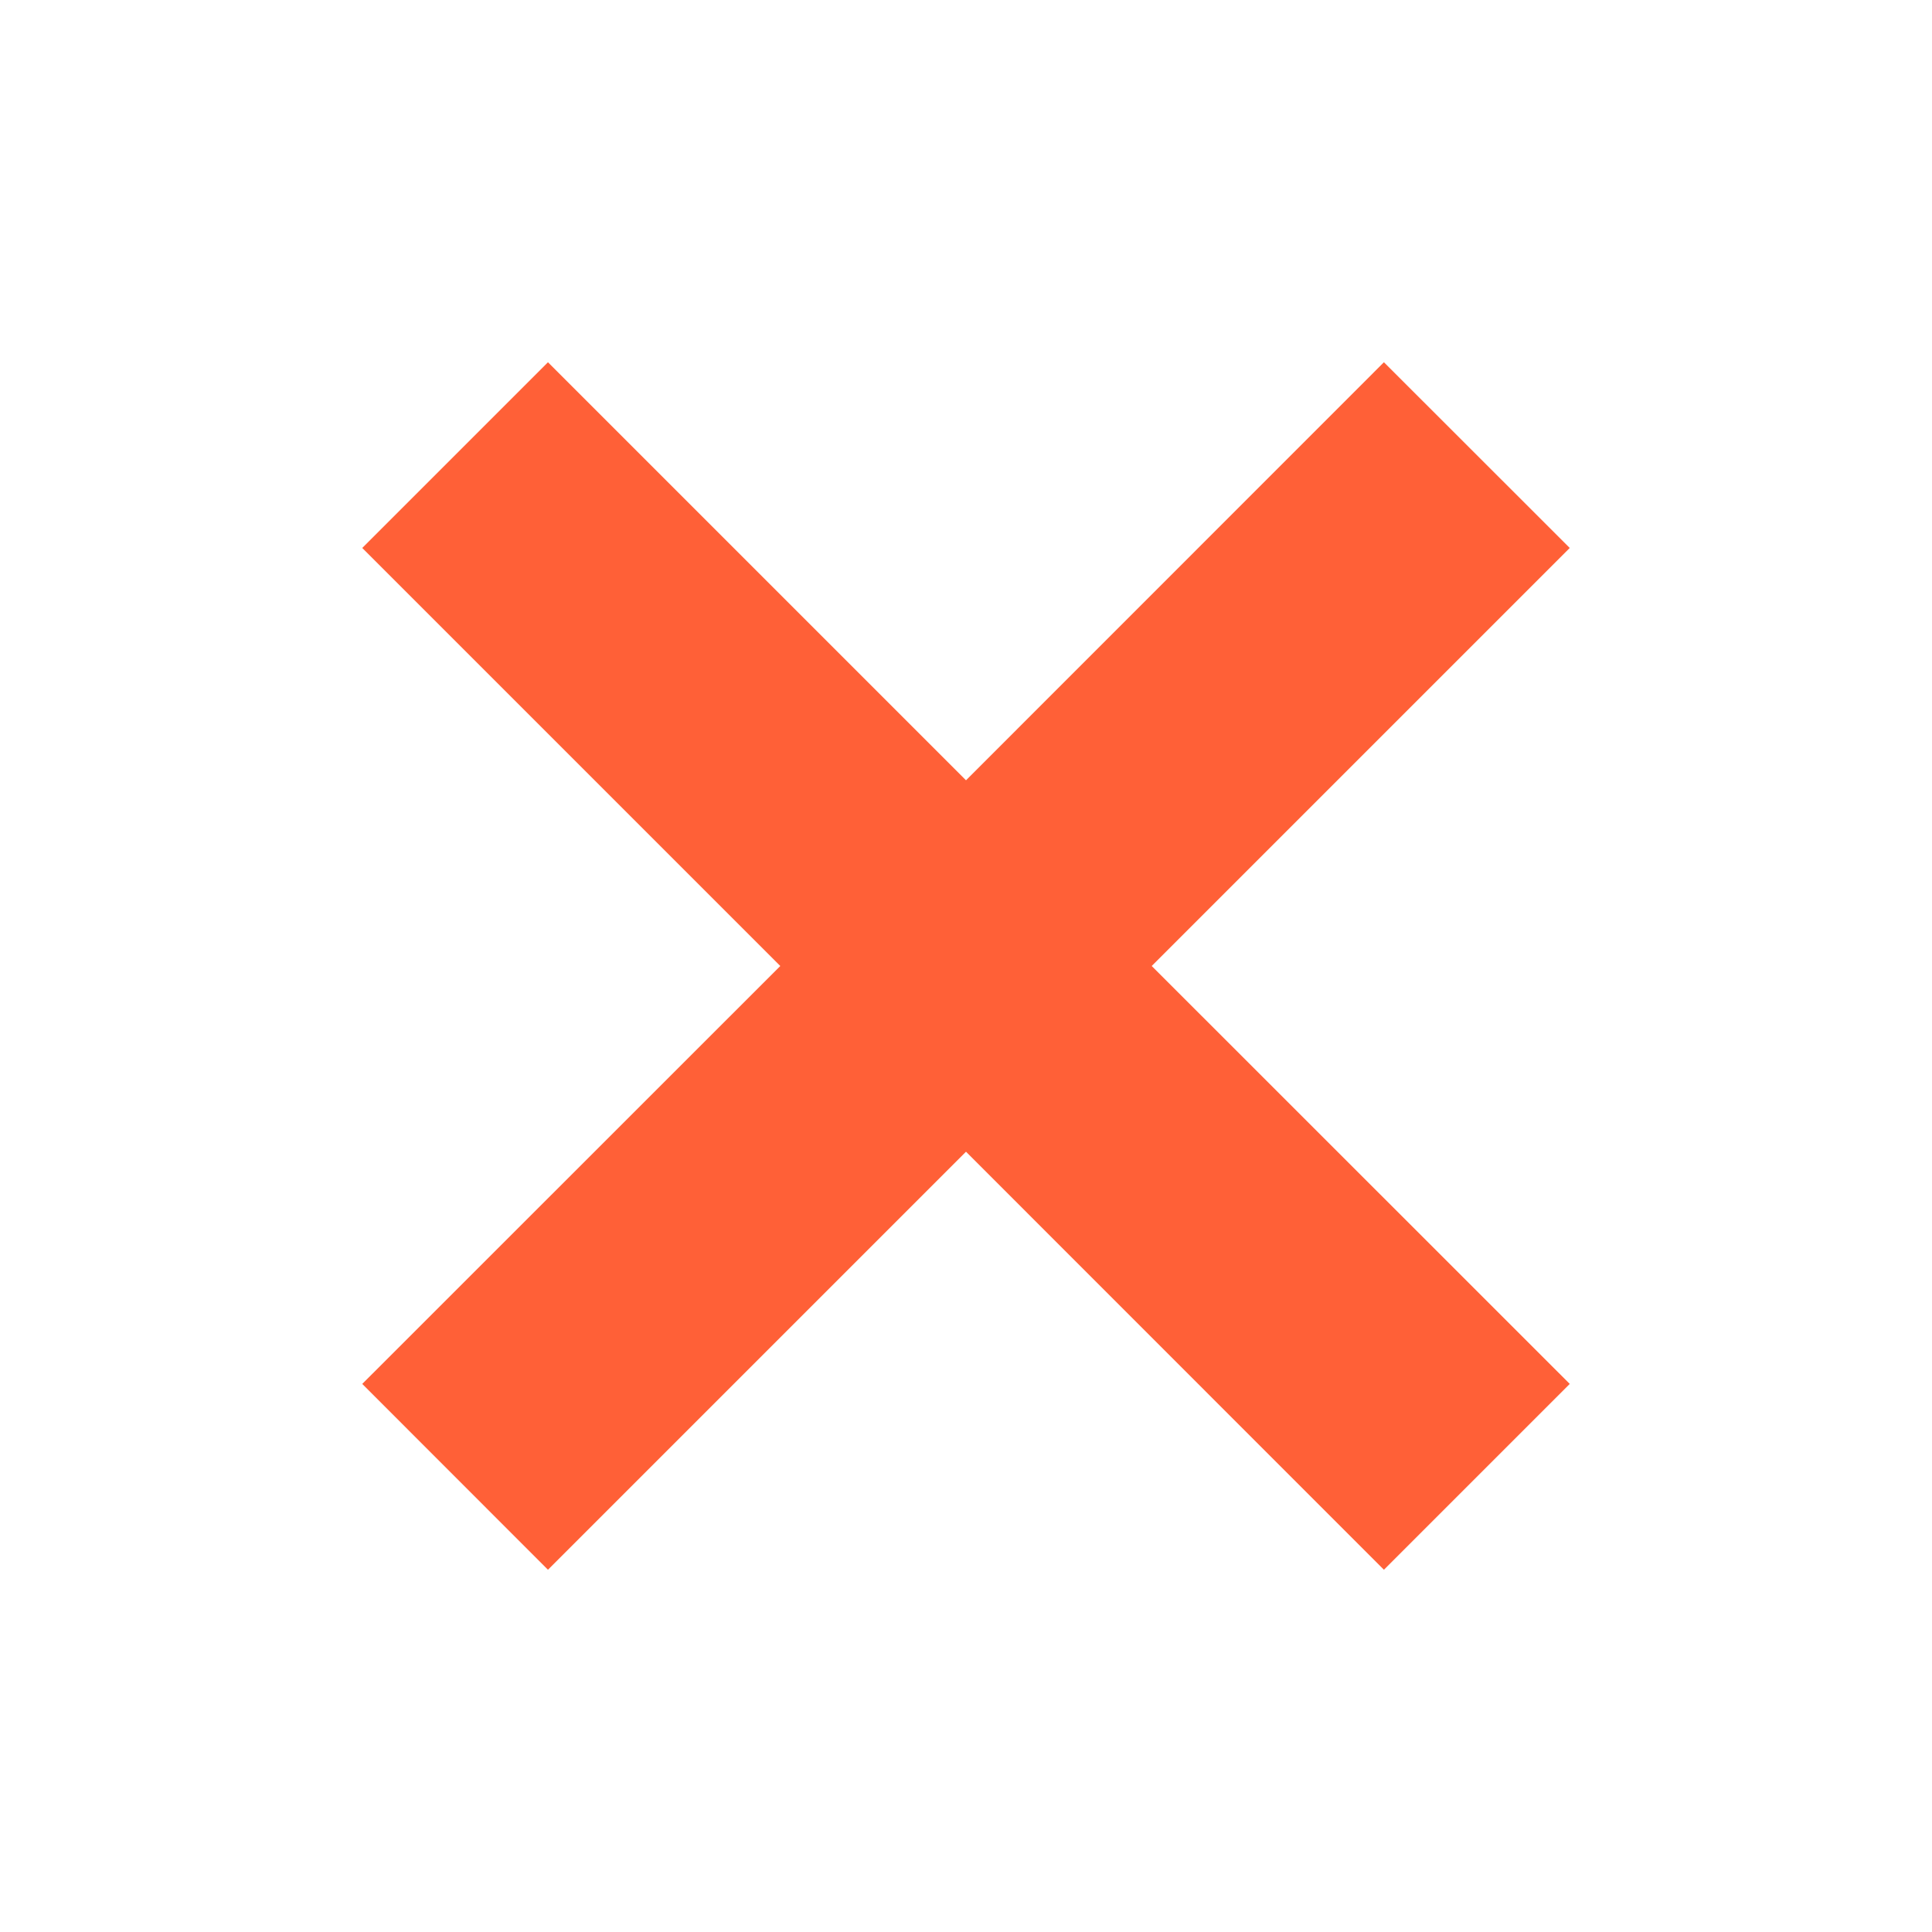
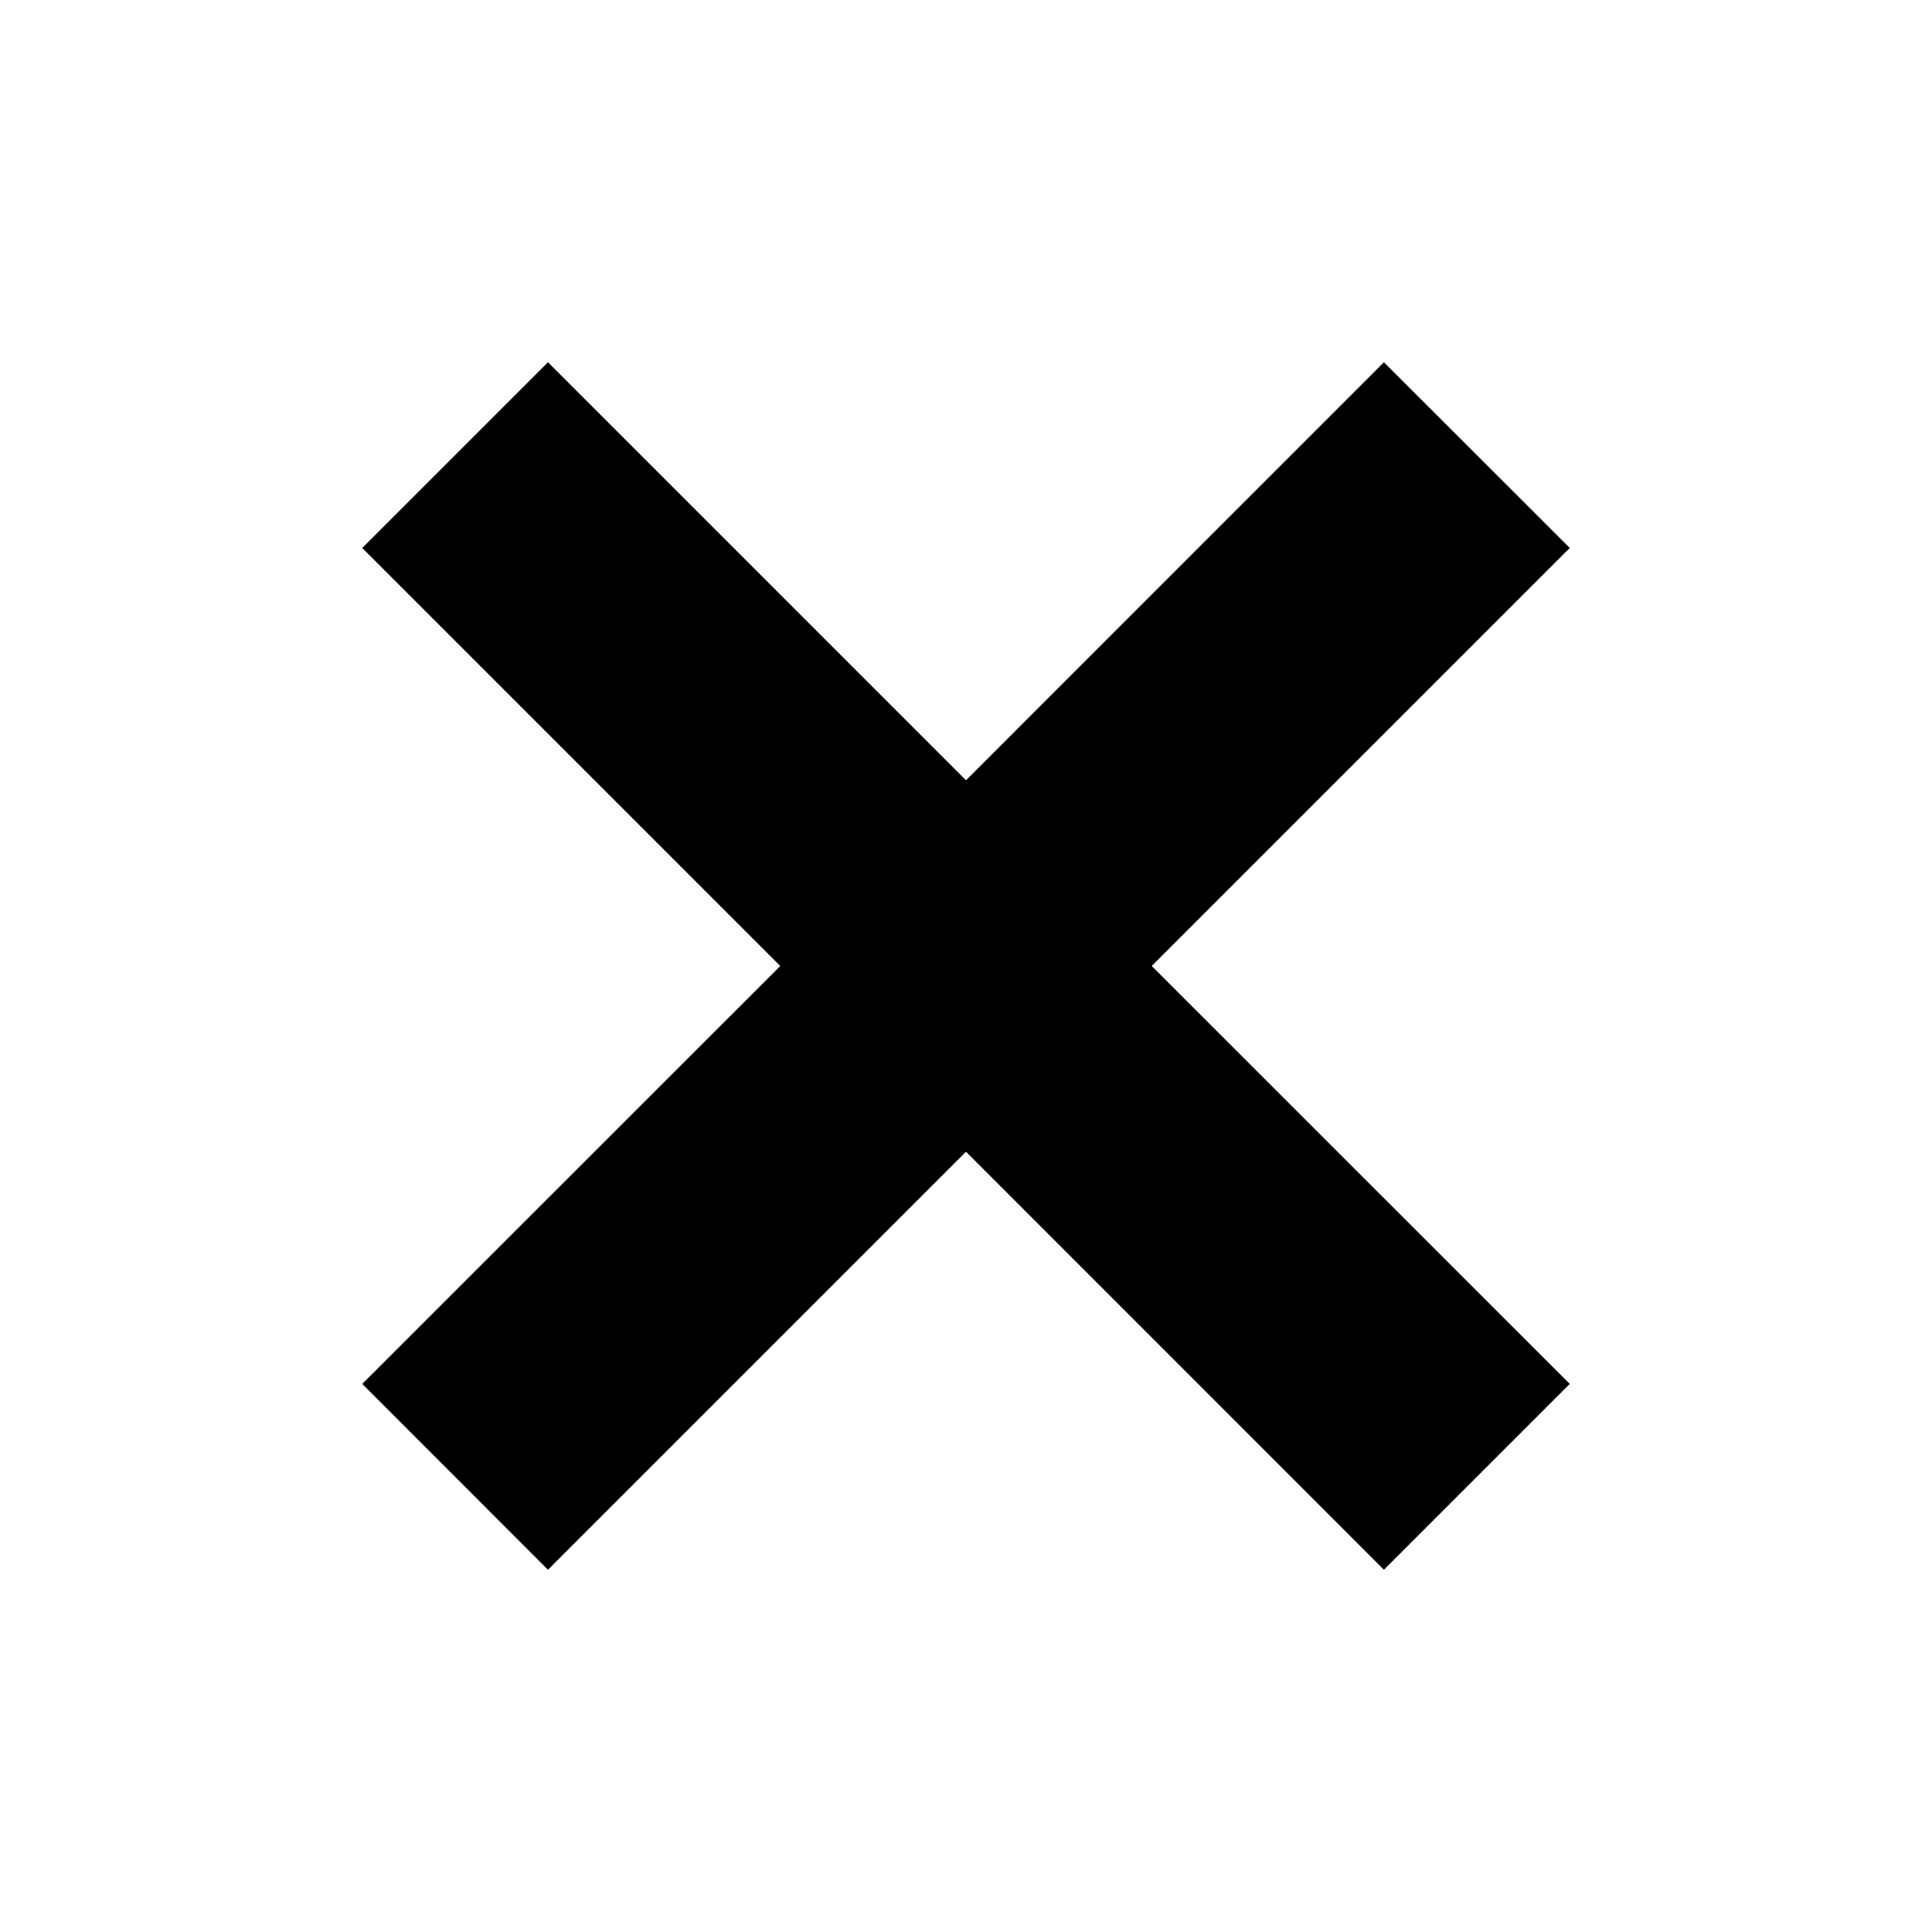
- <svg xmlns="http://www.w3.org/2000/svg" width="16" height="16" viewBox="0 0 16 16" fill="none">
-   <path fill-rule="evenodd" clip-rule="evenodd" d="M13 4.538L11.461 3L8 6.462L4.538 3L3 4.538L6.462 8L3 11.461L4.538 13L8 9.538L11.461 13L13 11.461L9.538 8L13 4.538Z" fill="#FF6037" />
+ <svg xmlns="http://www.w3.org/2000/svg" width="16" height="16" viewBox="0 0 16 16">
+   <path fill-rule="evenodd" clip-rule="evenodd" d="M13 4.538L11.461 3L8 6.462L4.538 3L3 4.538L6.462 8L3 11.461L4.538 13L8 9.538L11.461 13L13 11.461L9.538 8L13 4.538Z" />
</svg>
